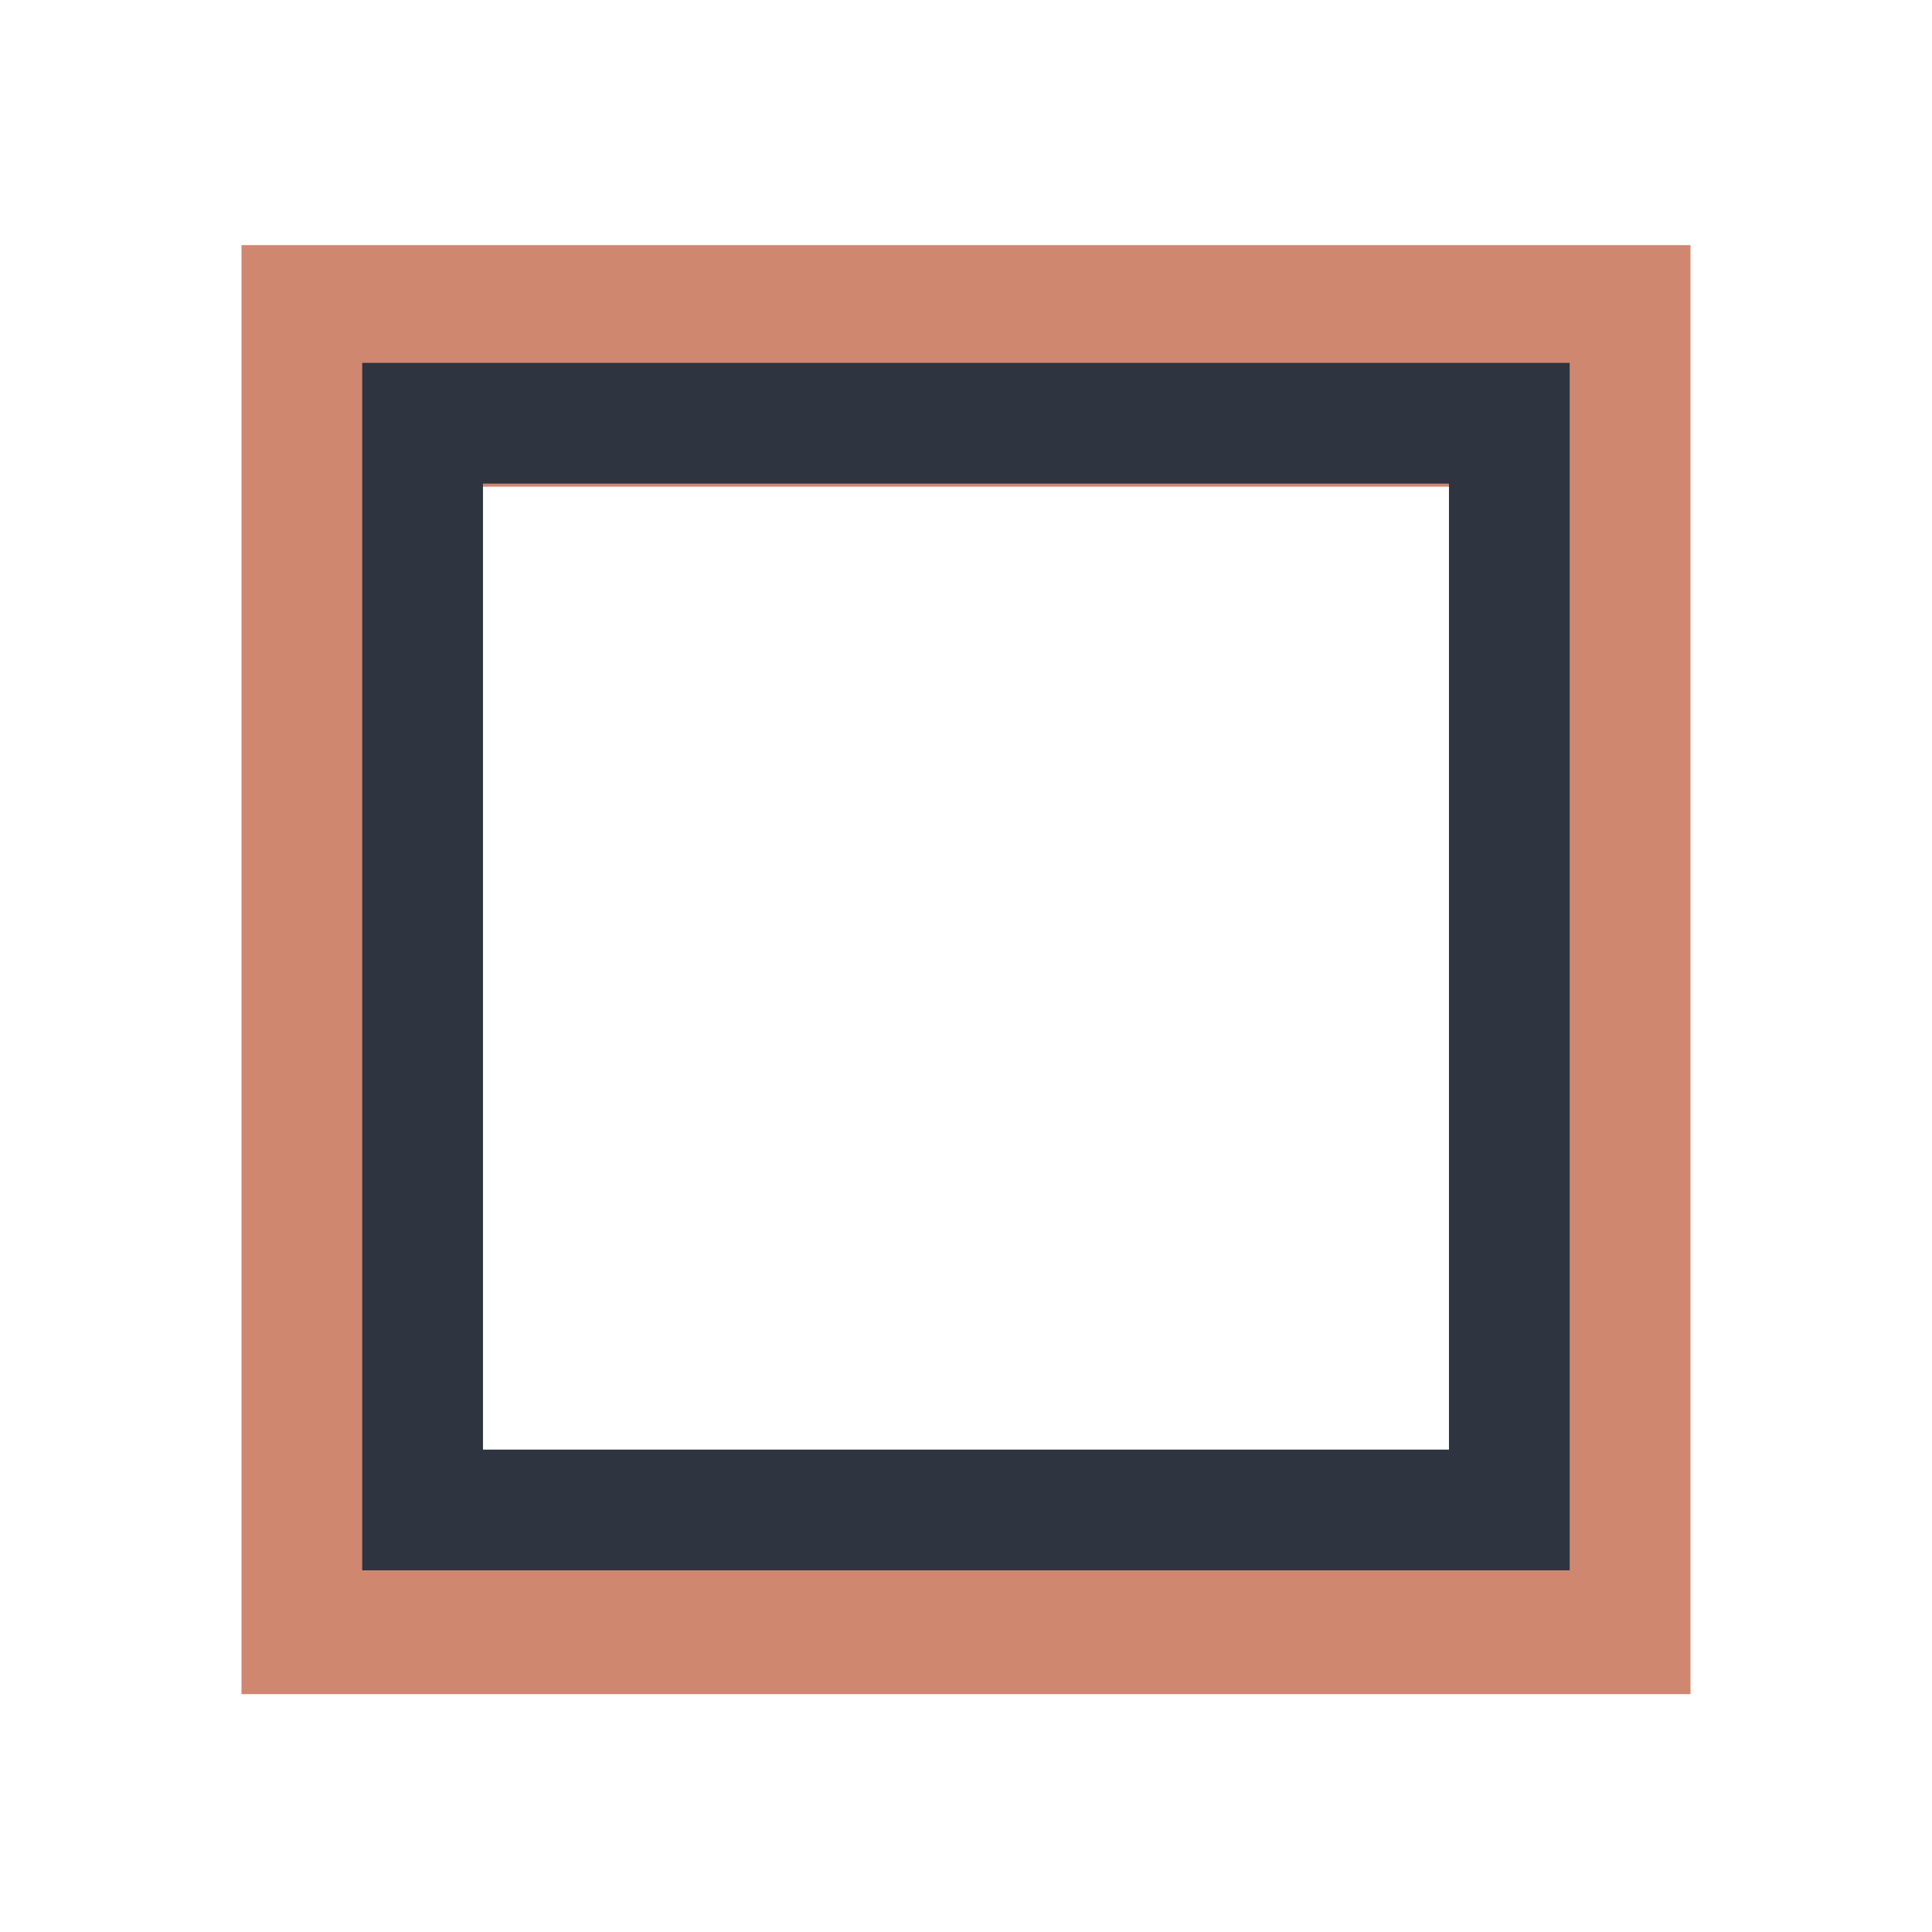
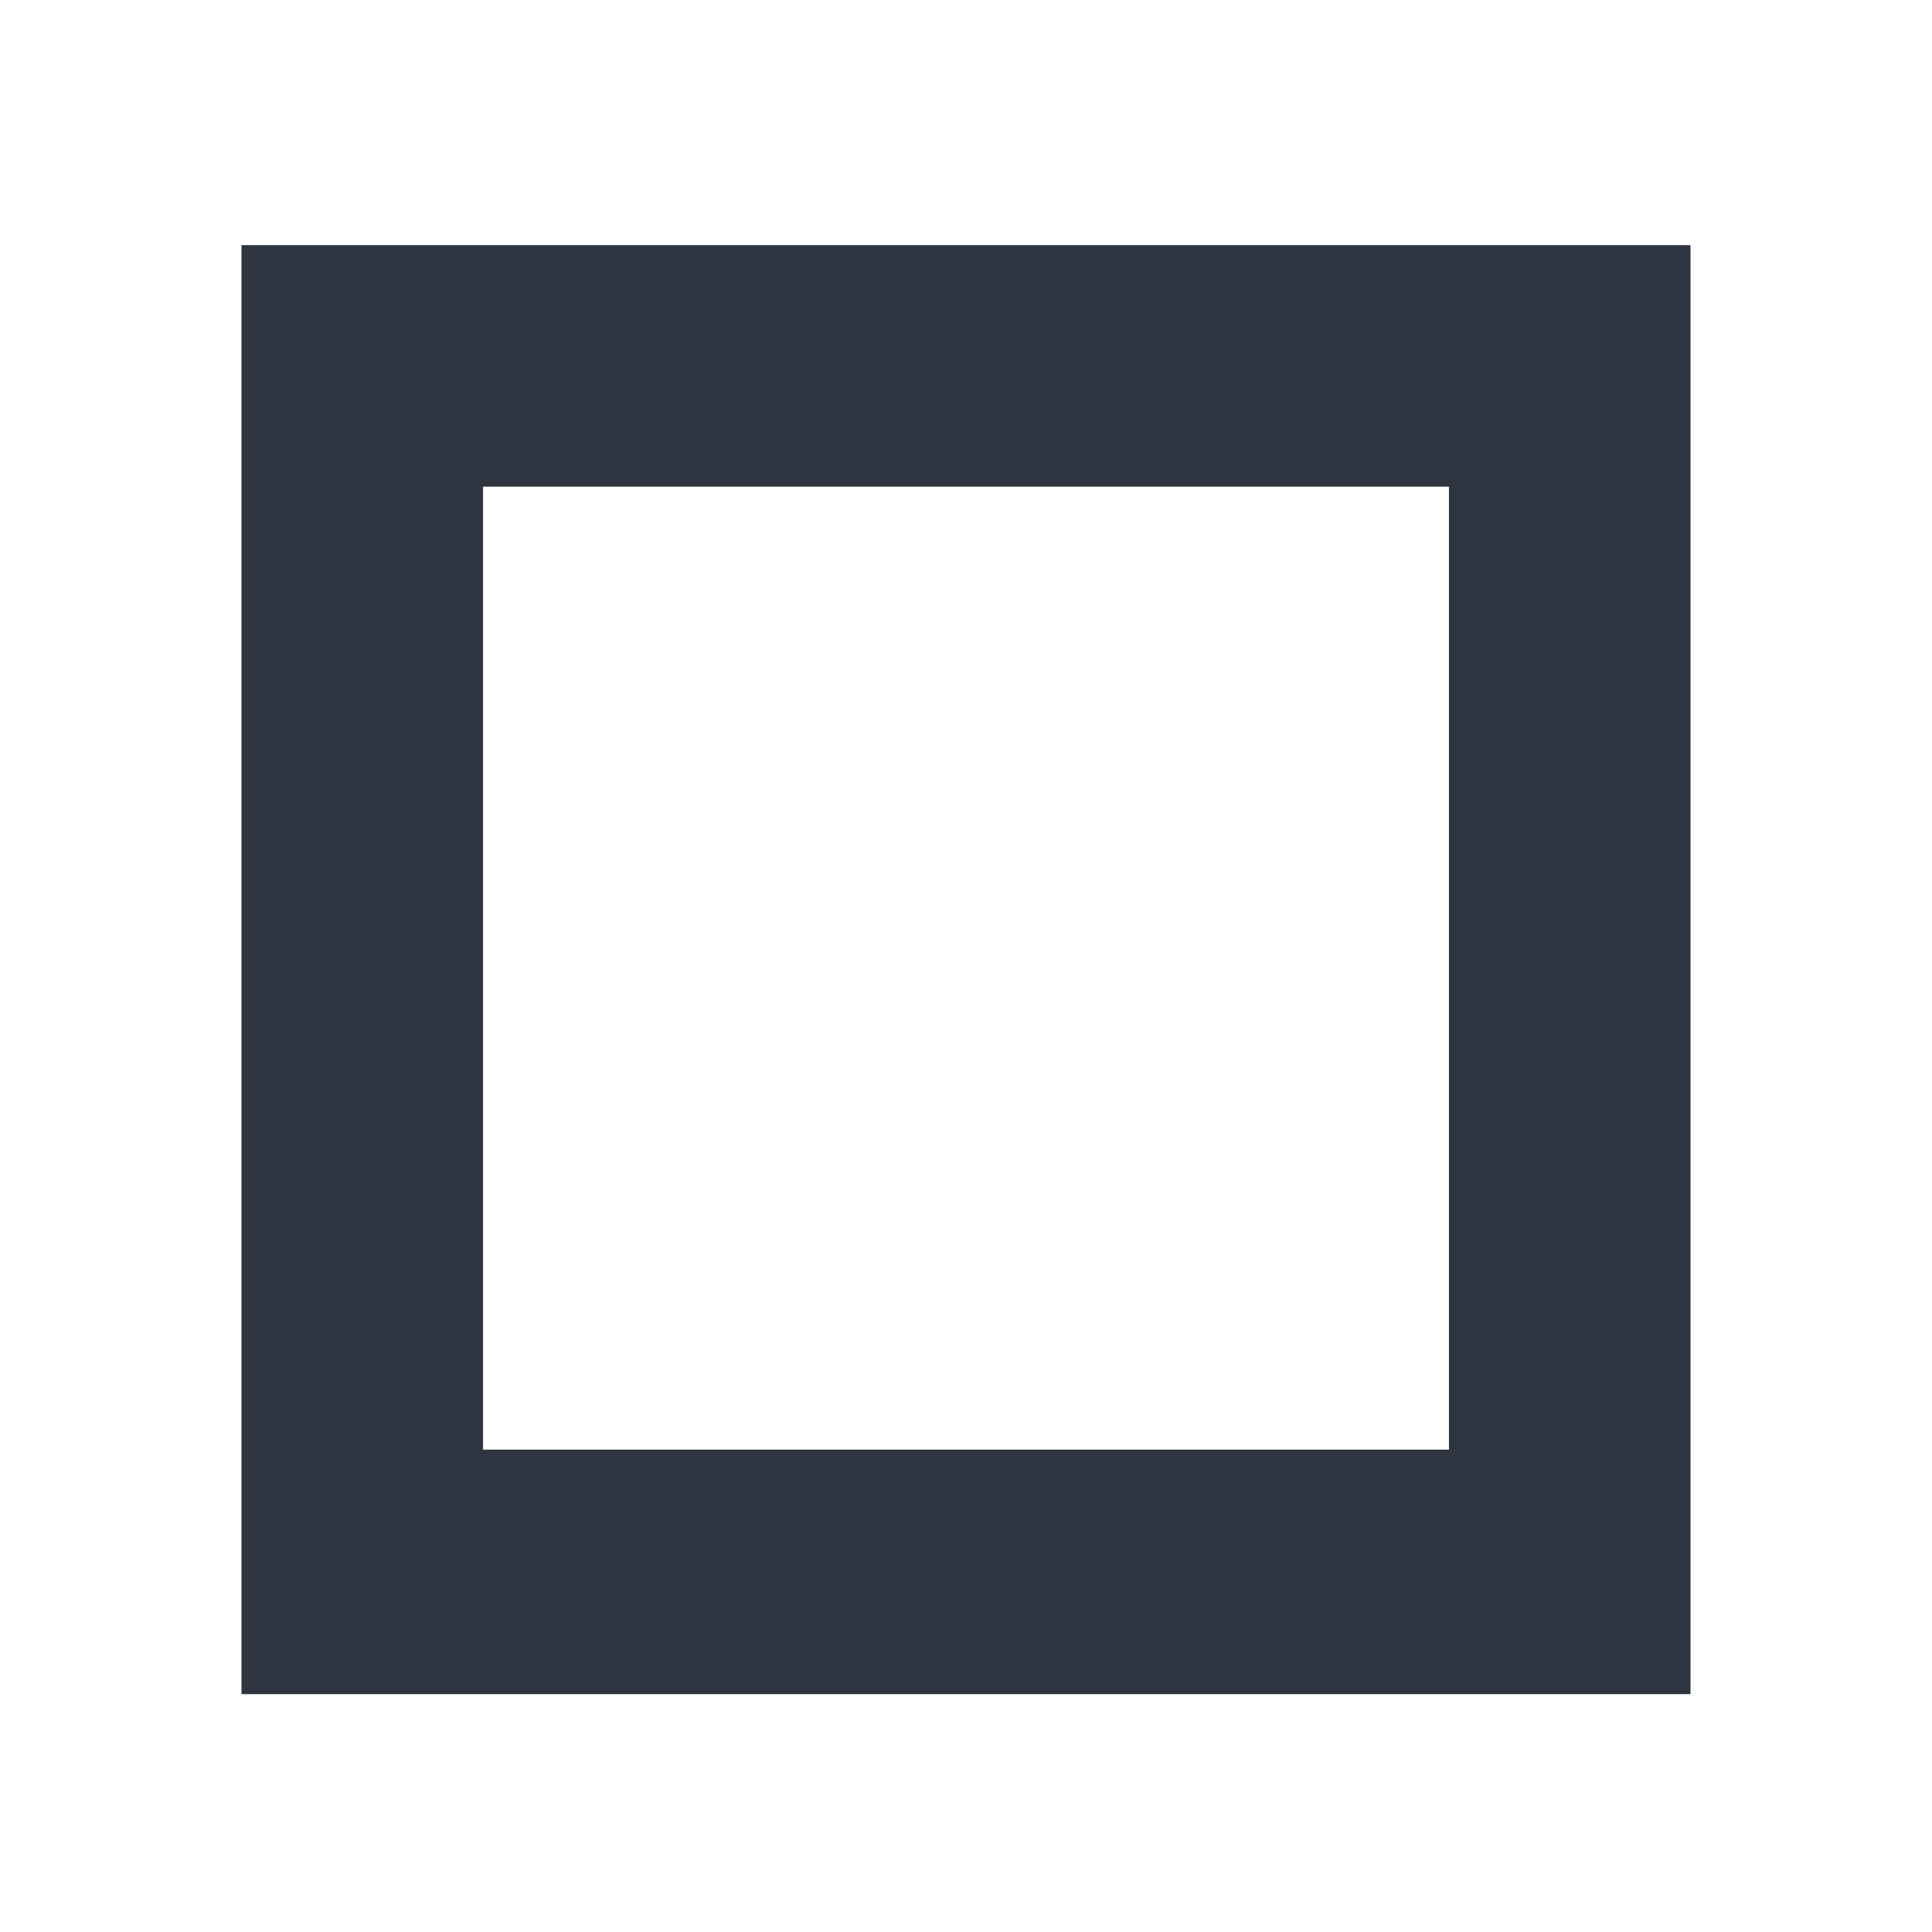
- <svg xmlns="http://www.w3.org/2000/svg" viewBox="0 0 16 16">
+ <svg xmlns="http://www.w3.org/2000/svg" version="1.1" viewBox="0 0 16 16">
  <defs>
    <style type="text/css">.ColorScheme-Text {
        color:#2e3440;
      }
      .ColorScheme-NeutralText {
        color:#d08770;
      }</style>
  </defs>
-   <g transform="translate(-421.71 -531.79)">
-     <g transform="matrix(.75 0 0 .75 421.46 -241.23)" fill="currentColor">
+   <g transform="translate(-421.71 -531.79)" fill="#2e3440">
+     <g transform="matrix(.75 0 0 .75 421.46 -241.23)" fill="#2e3440">
      <path class="ColorScheme-NeutralText" d="m3 1033.4v16h16v-16zm2.667 2.667h10.667v10.667l-10.667-1e-4z" />
      <path class="ColorScheme-Text" d="m4.333 1034.7 5.9e-6 13.333h13.333v-13.333zm1.333 1.333h10.667v10.667h-10.667z" />
    </g>
  </g>
</svg>
